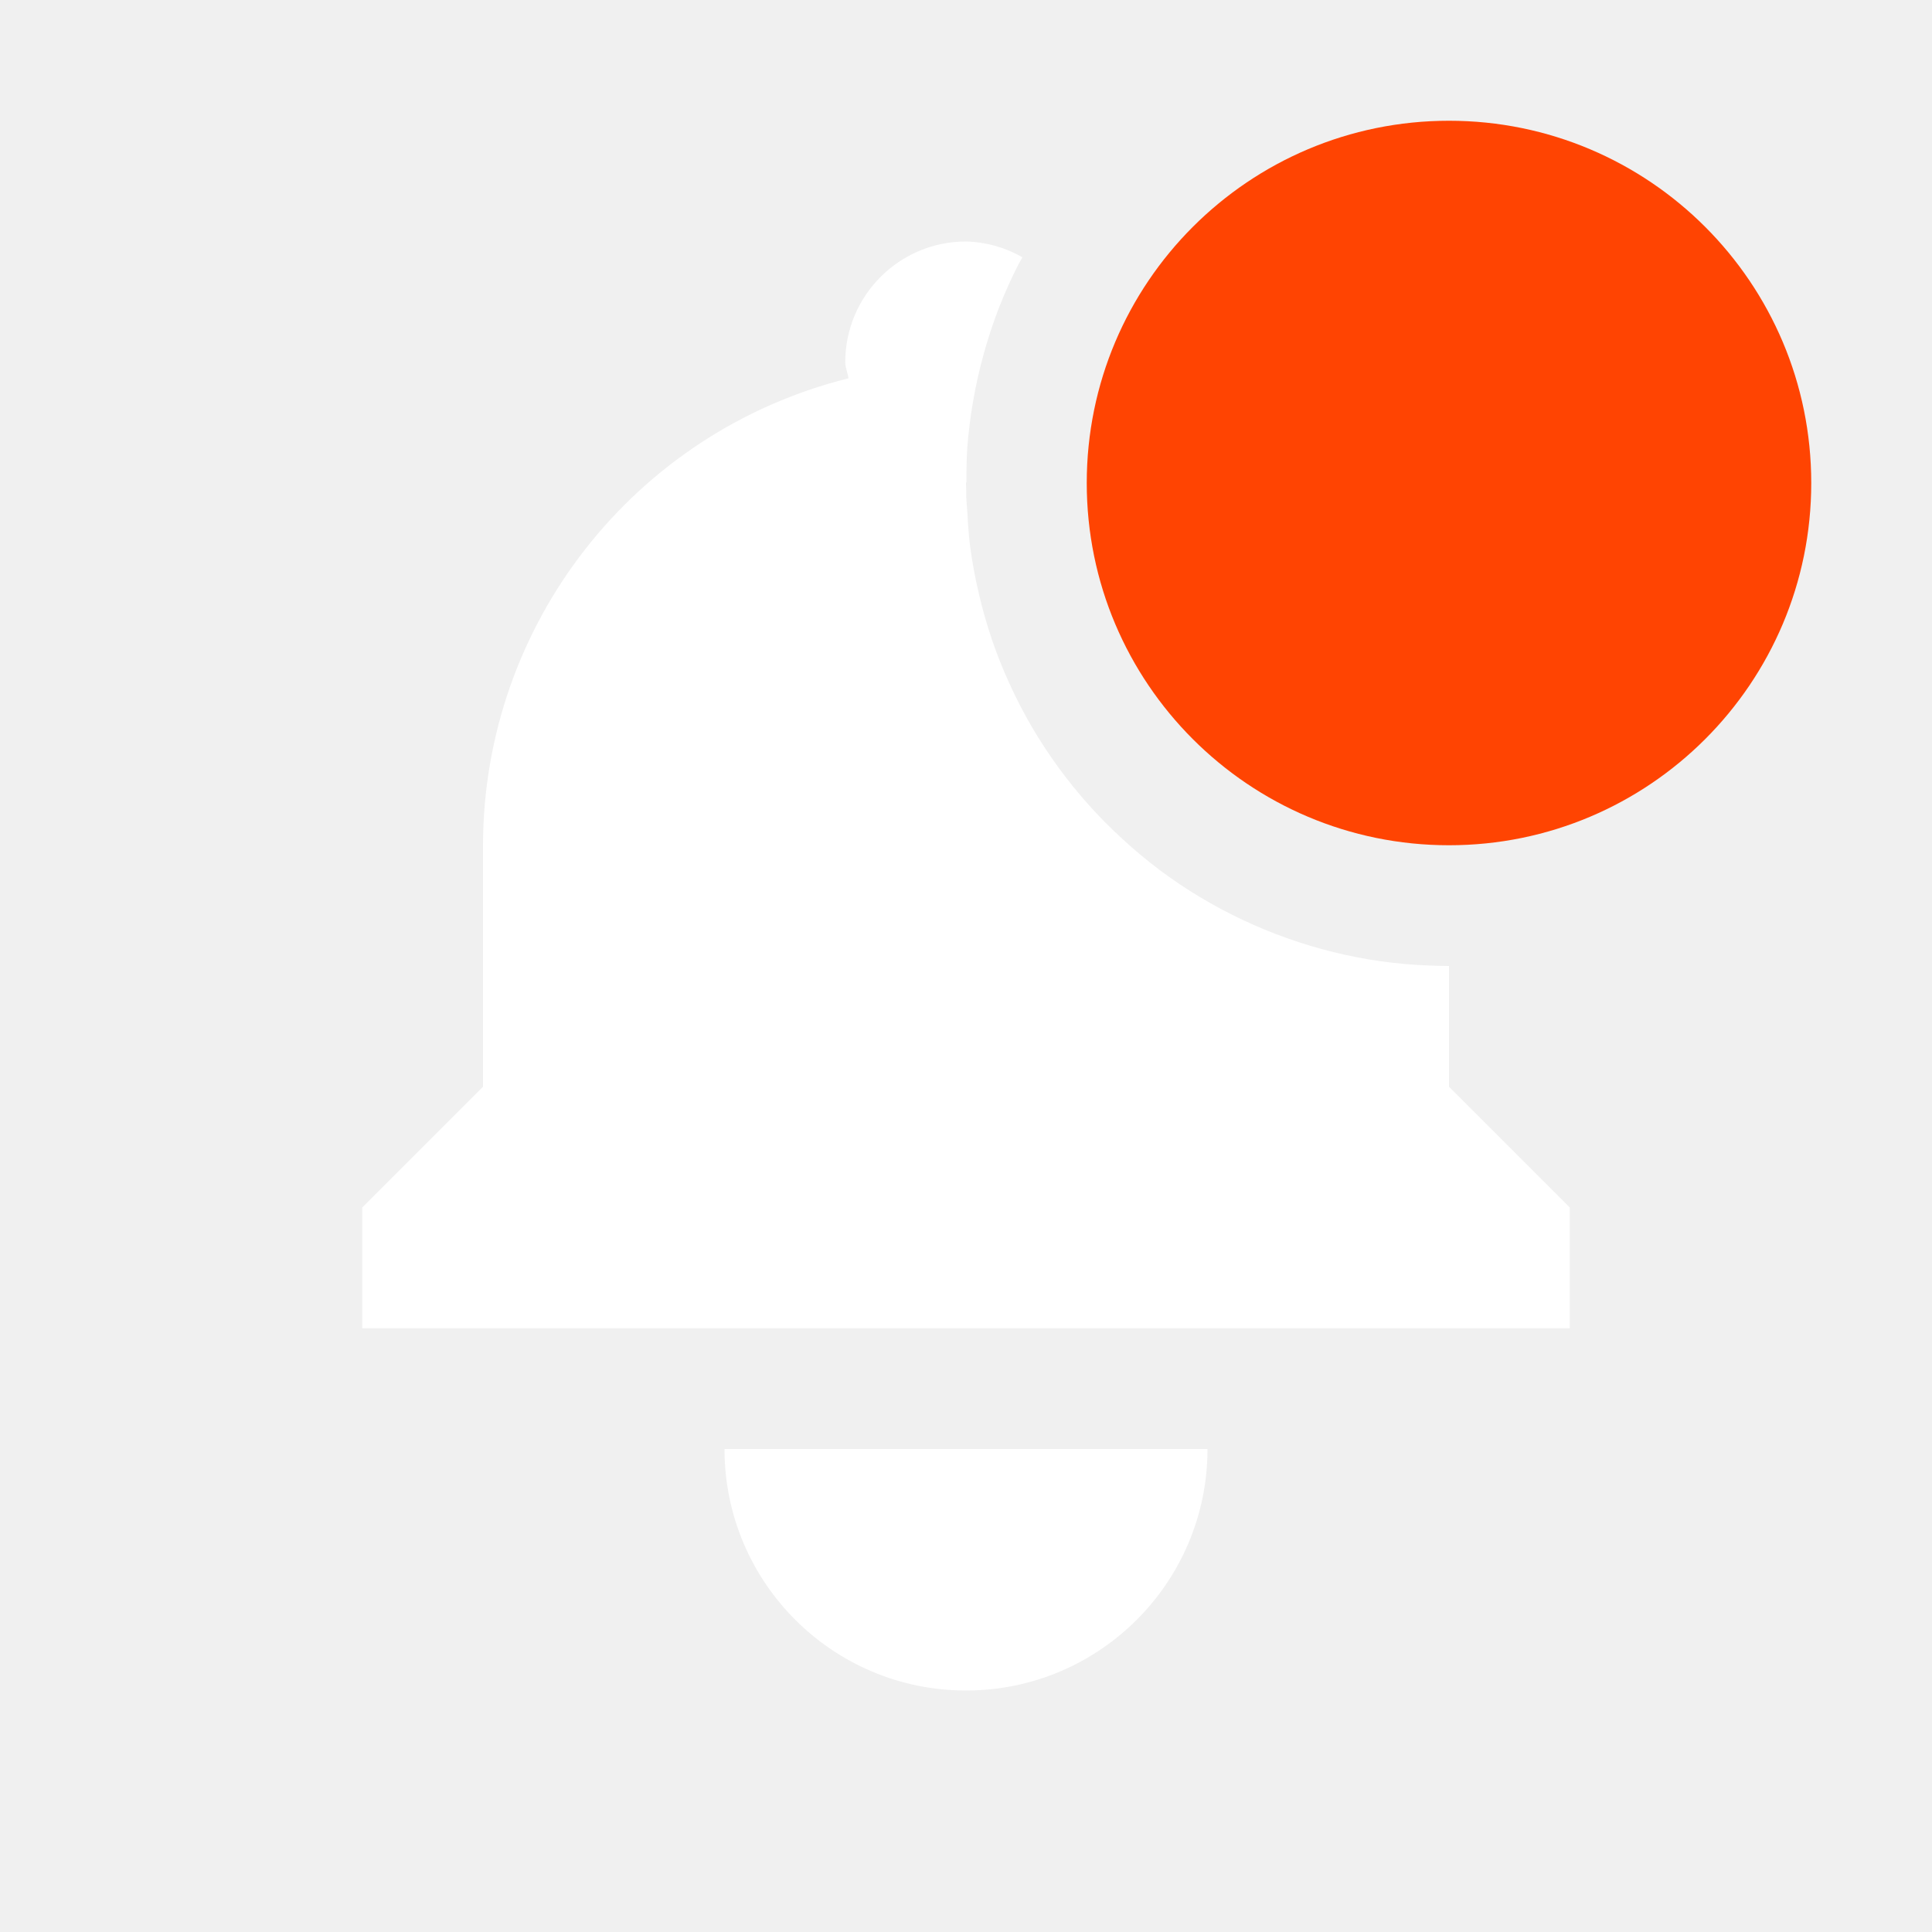
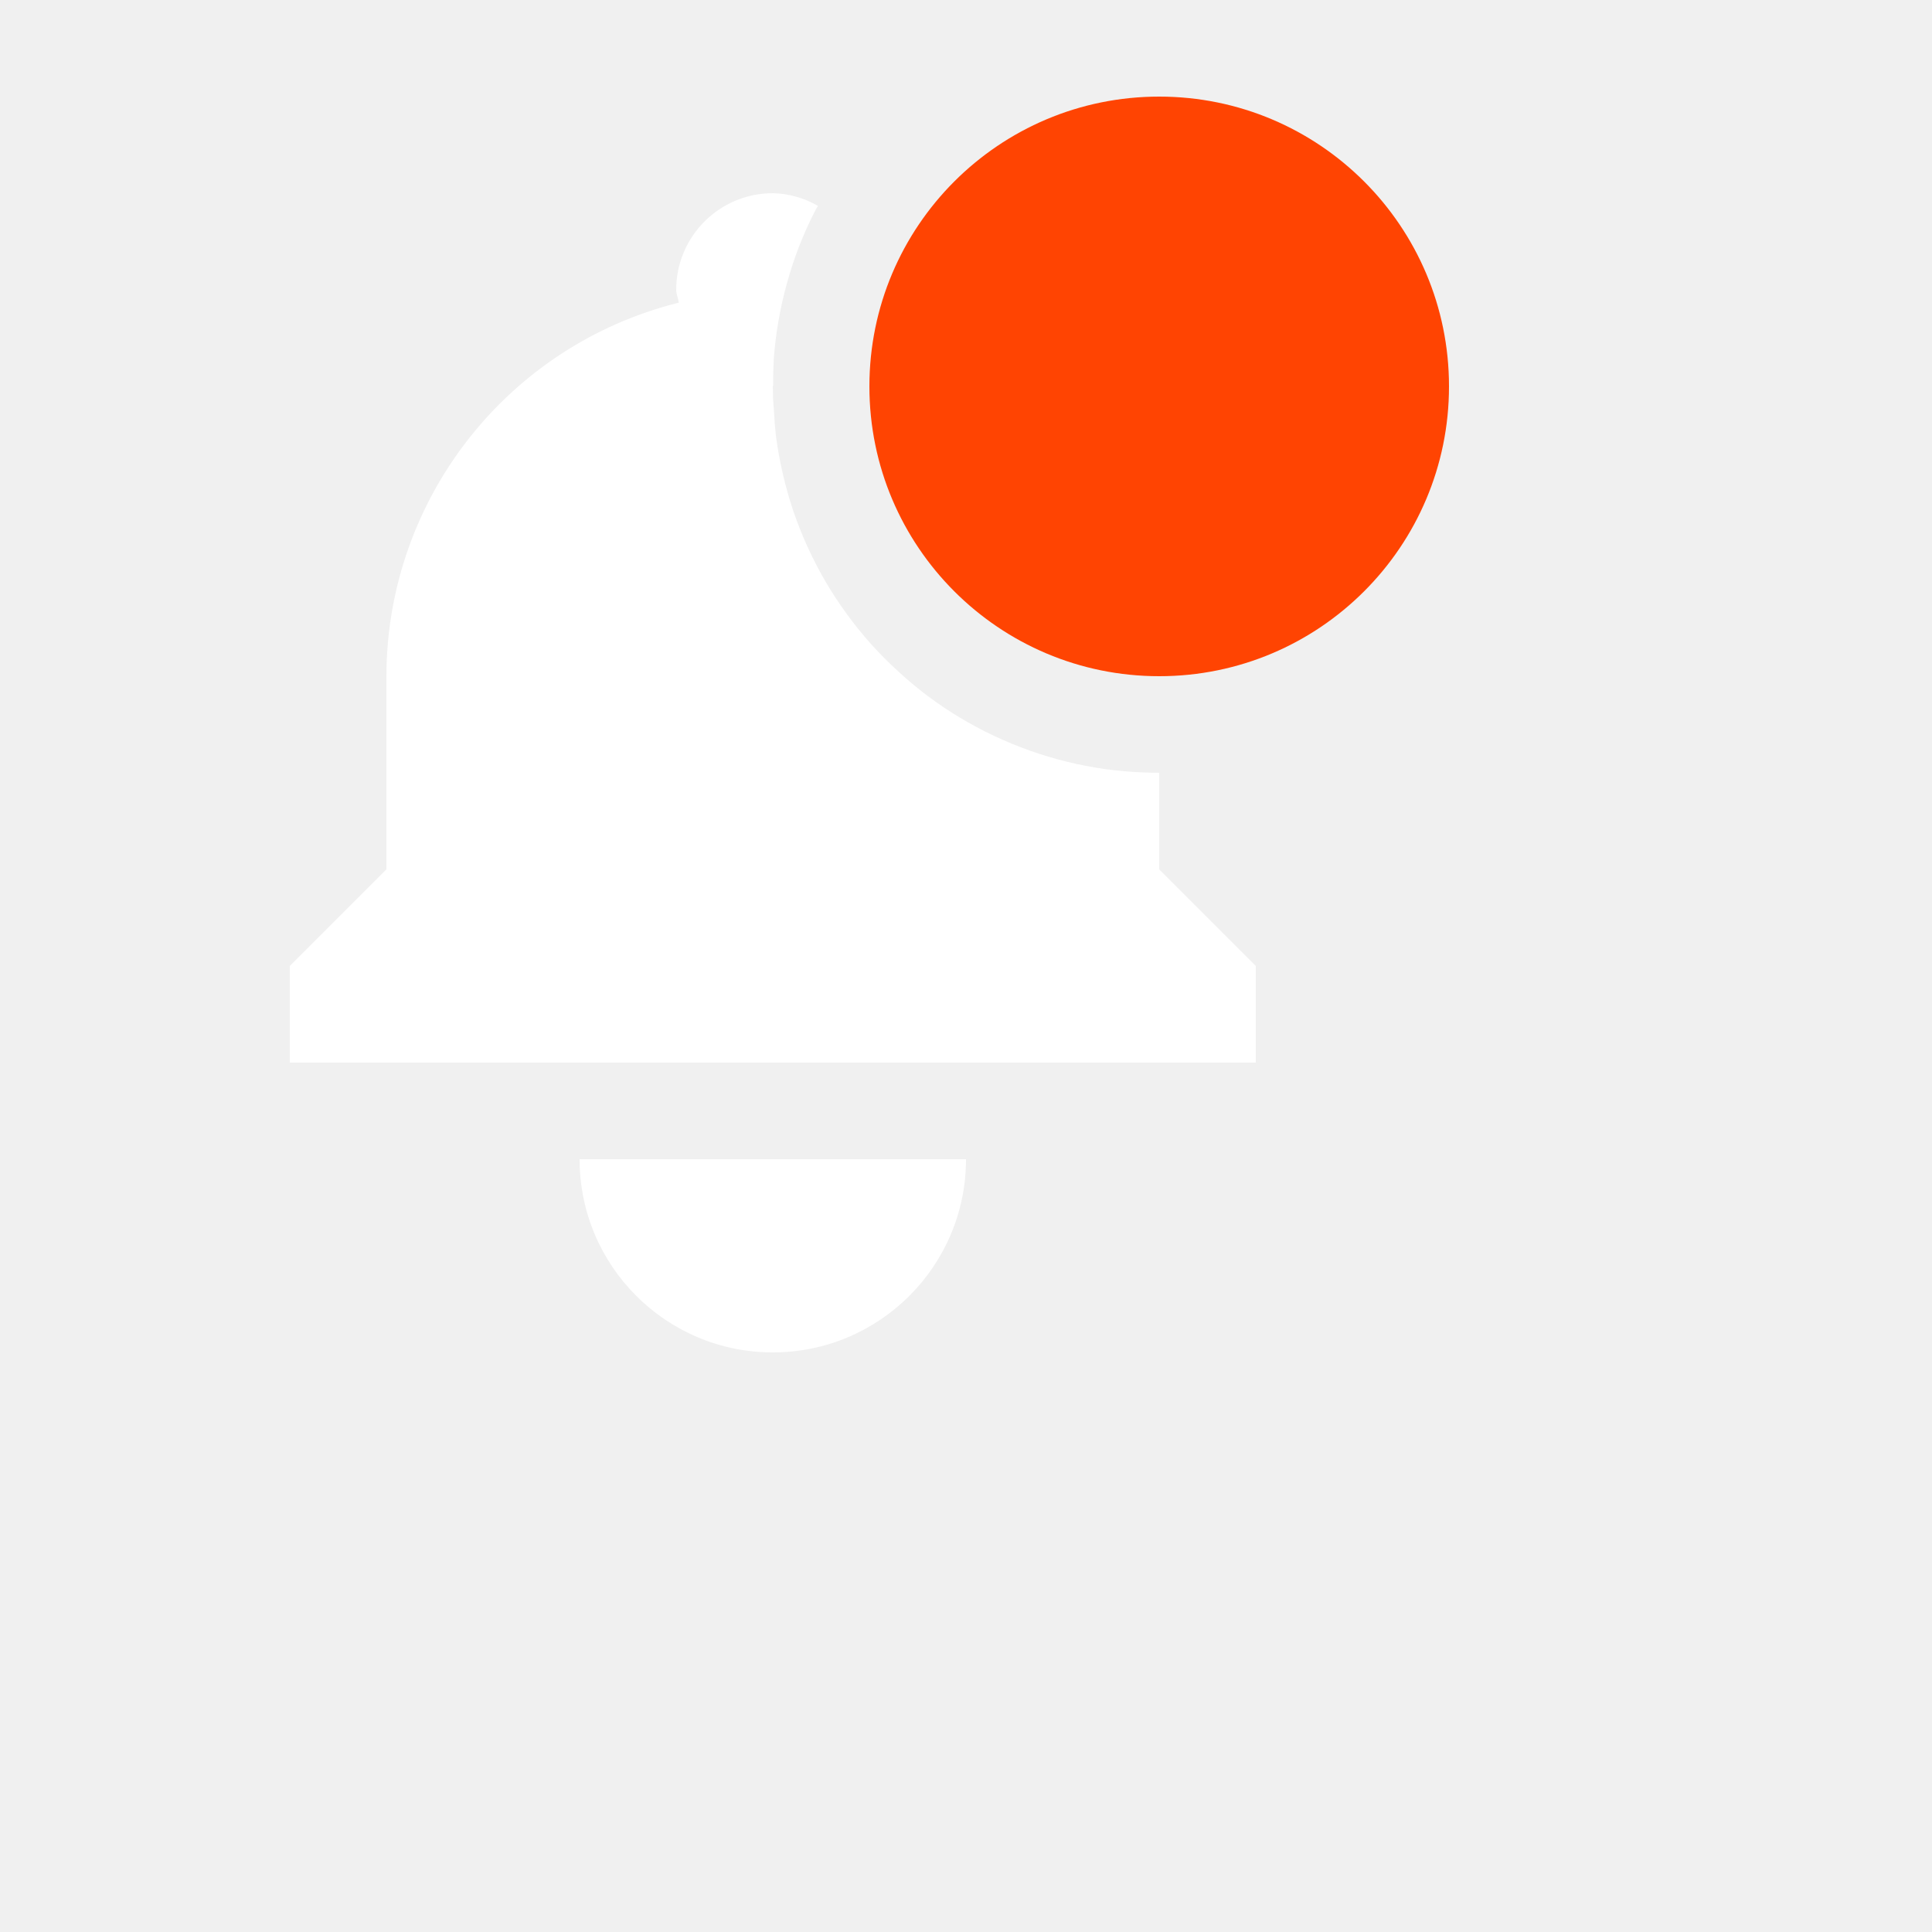
- <svg xmlns="http://www.w3.org/2000/svg" width="16" height="16" version="1.1">
+ <svg xmlns="http://www.w3.org/2000/svg" width="20" height="20" version="1.1">
  <path d="m8 2a1 1 0 0 0-1 1c0 0.047 0.021 0.087 0.027 0.133a3.992 3.992 0 0 0-3.027 3.867v2l-1 1v1h10v-1l-1-1v-1a4 4 0 0 1-0.166-0.004 4 4 0 0 1-0.398-0.035 4 4 0 0 1-0.393-0.076 4 4 0 0 1-0.383-0.115 4 4 0 0 1-0.369-0.152 4 4 0 0 1-0.354-0.189 4 4 0 0 1-0.332-0.223 4 4 0 0 1-0.307-0.256 4 4 0 0 1-0.281-0.283 4 4 0 0 1-0.252-0.312 4 4 0 0 1-0.219-0.334 4 4 0 0 1-0.184-0.355 4 4 0 0 1-0.148-0.371 4 4 0 0 1-0.109-0.385 4 4 0 0 1-0.072-0.393 4 4 0 0 1-0.021-0.262 3 3 0 0 1-0.006-0.08 4 4 0 0 1-0.004-0.057 4 4 0 0 1 0-0.041 3 3 0 0 1-0.002-0.076c0-0.005 0.004-0.009 0.004-0.014a4 4 0 0 1 0.006-0.27 4 4 0 0 1 0.049-0.396 4 4 0 0 1 0.088-0.391 4 4 0 0 1 0.125-0.379 4 4 0 0 1 0.164-0.365 4 4 0 0 1 0.031-0.055 0.978 0.978 0 0 0-0.467-0.131zm-2 10a2 2 0 0 0 4 0z" fill="#fff" />
  <path d="m12 1a3 3 0 1 0 0 6 3 3 0 0 0 0-6z" fill="#ff4402" fill-rule="evenodd" />
</svg>
